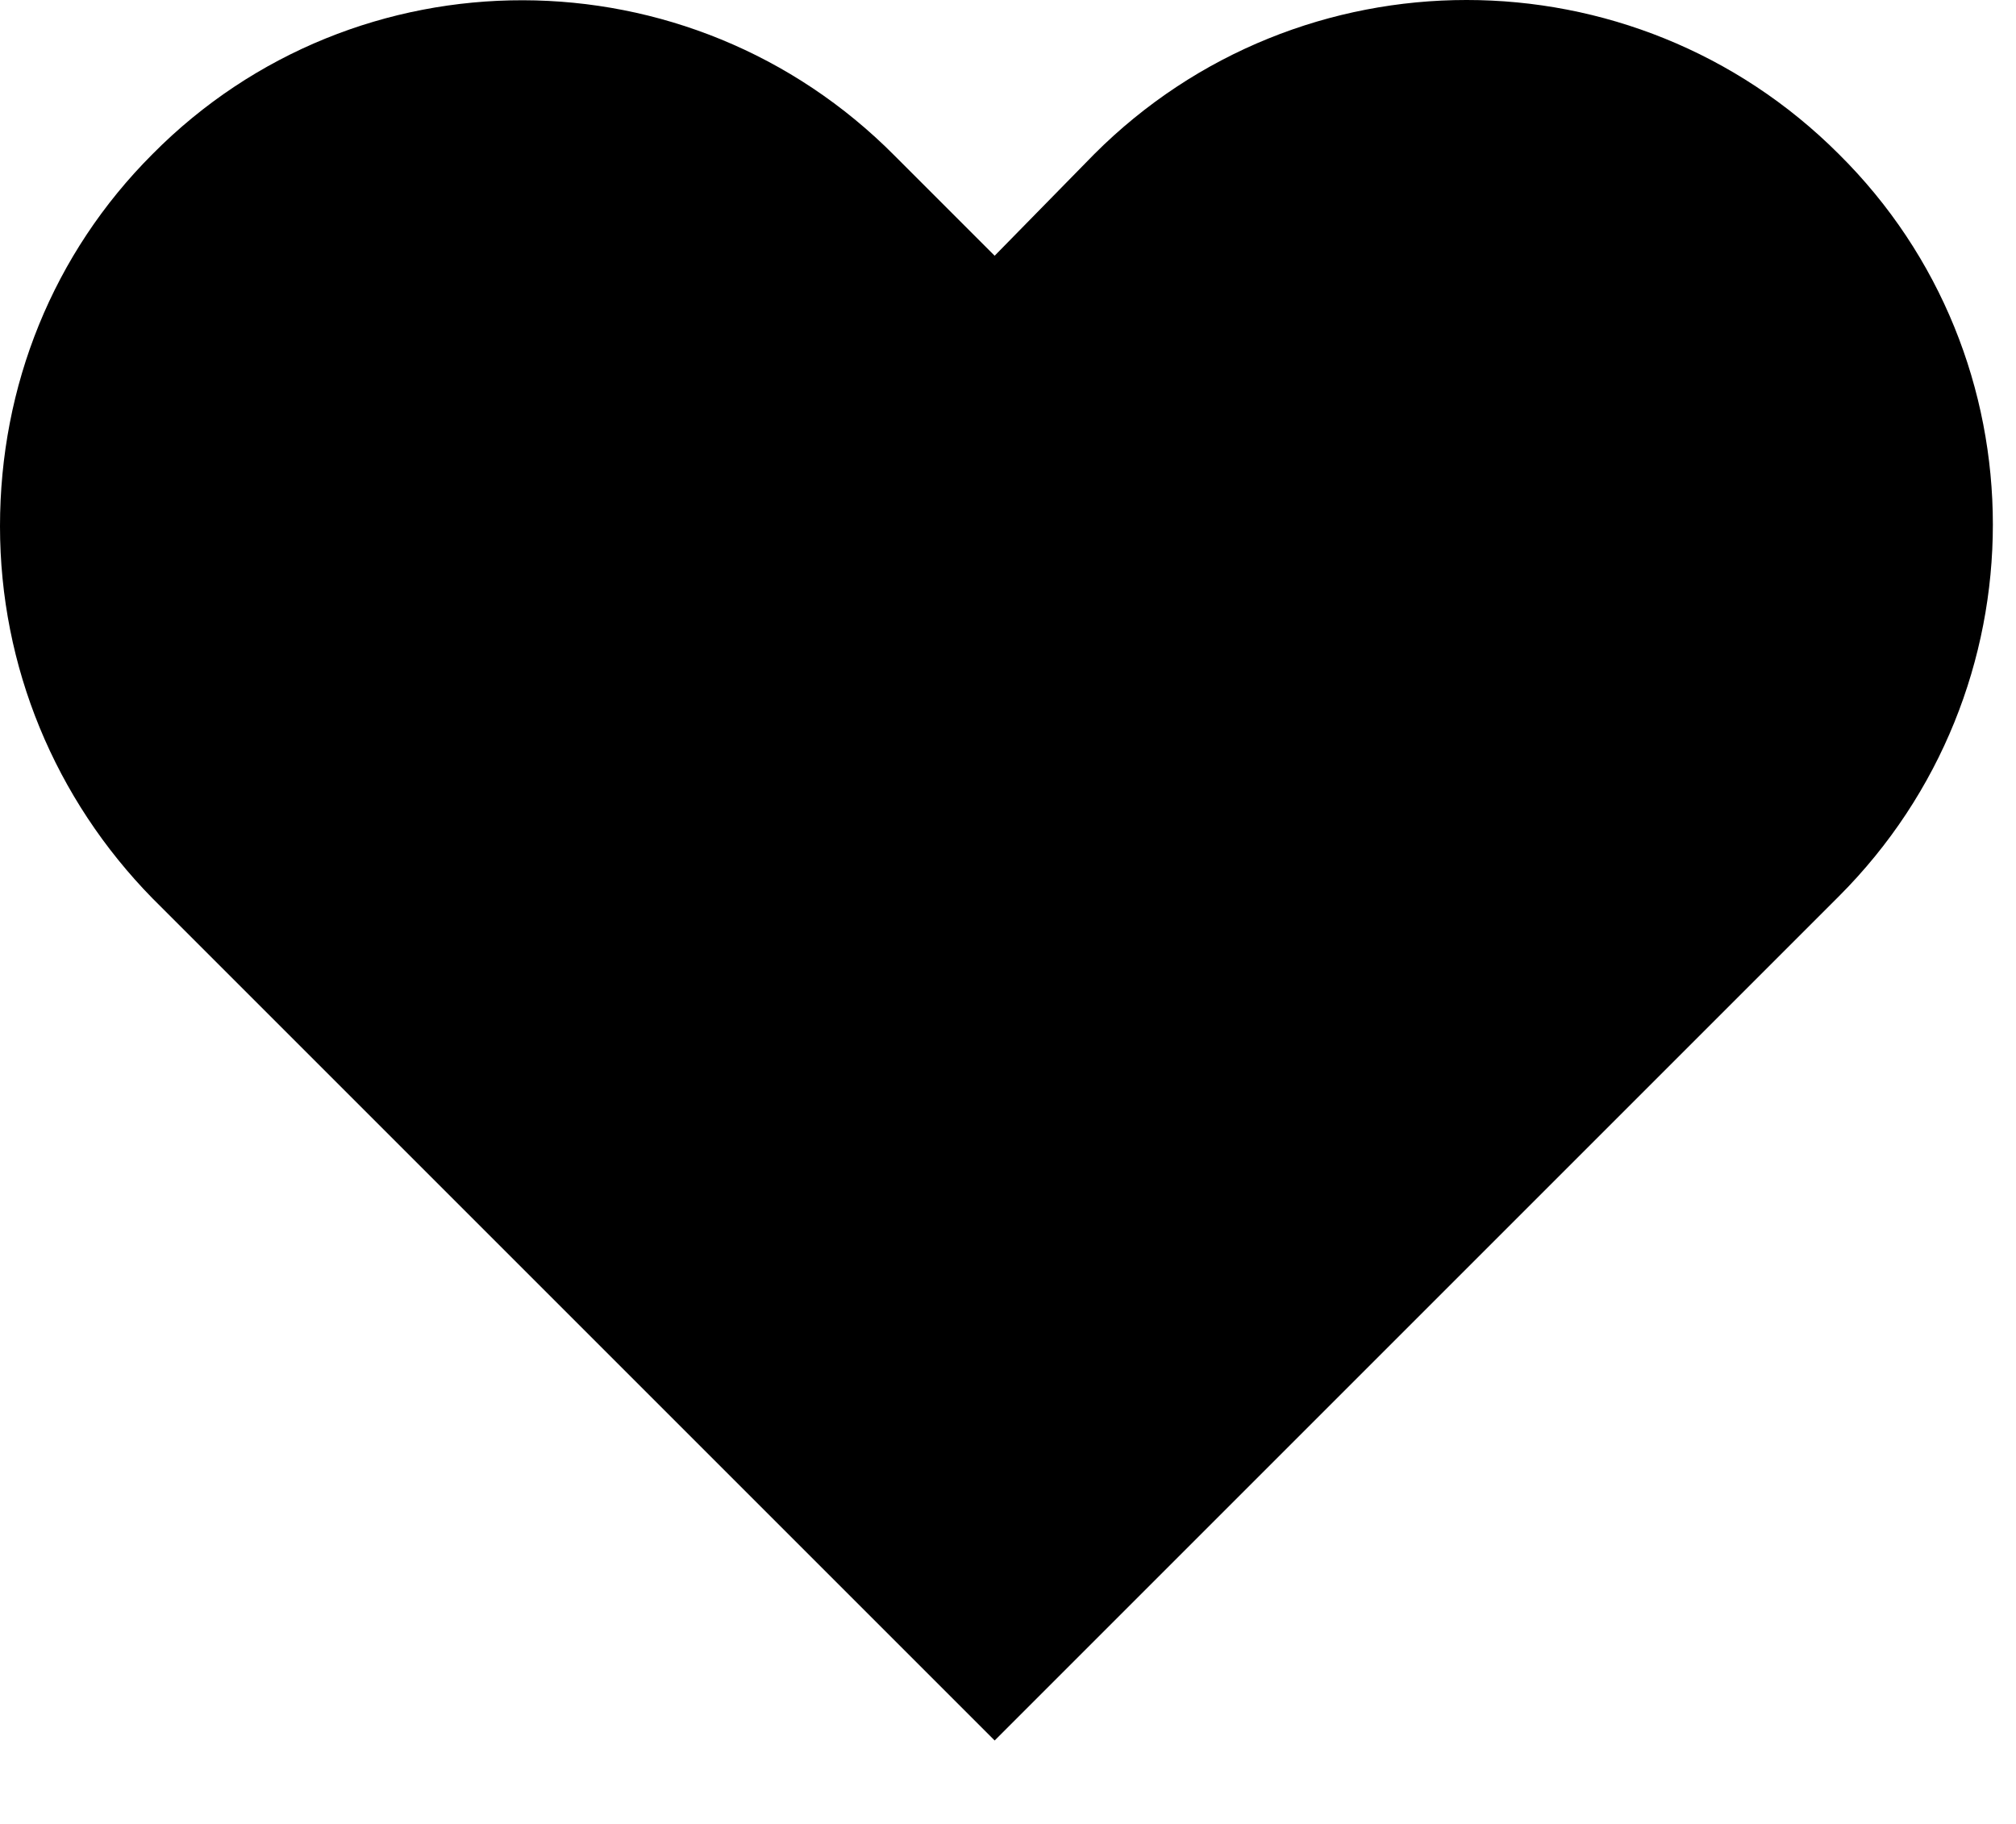
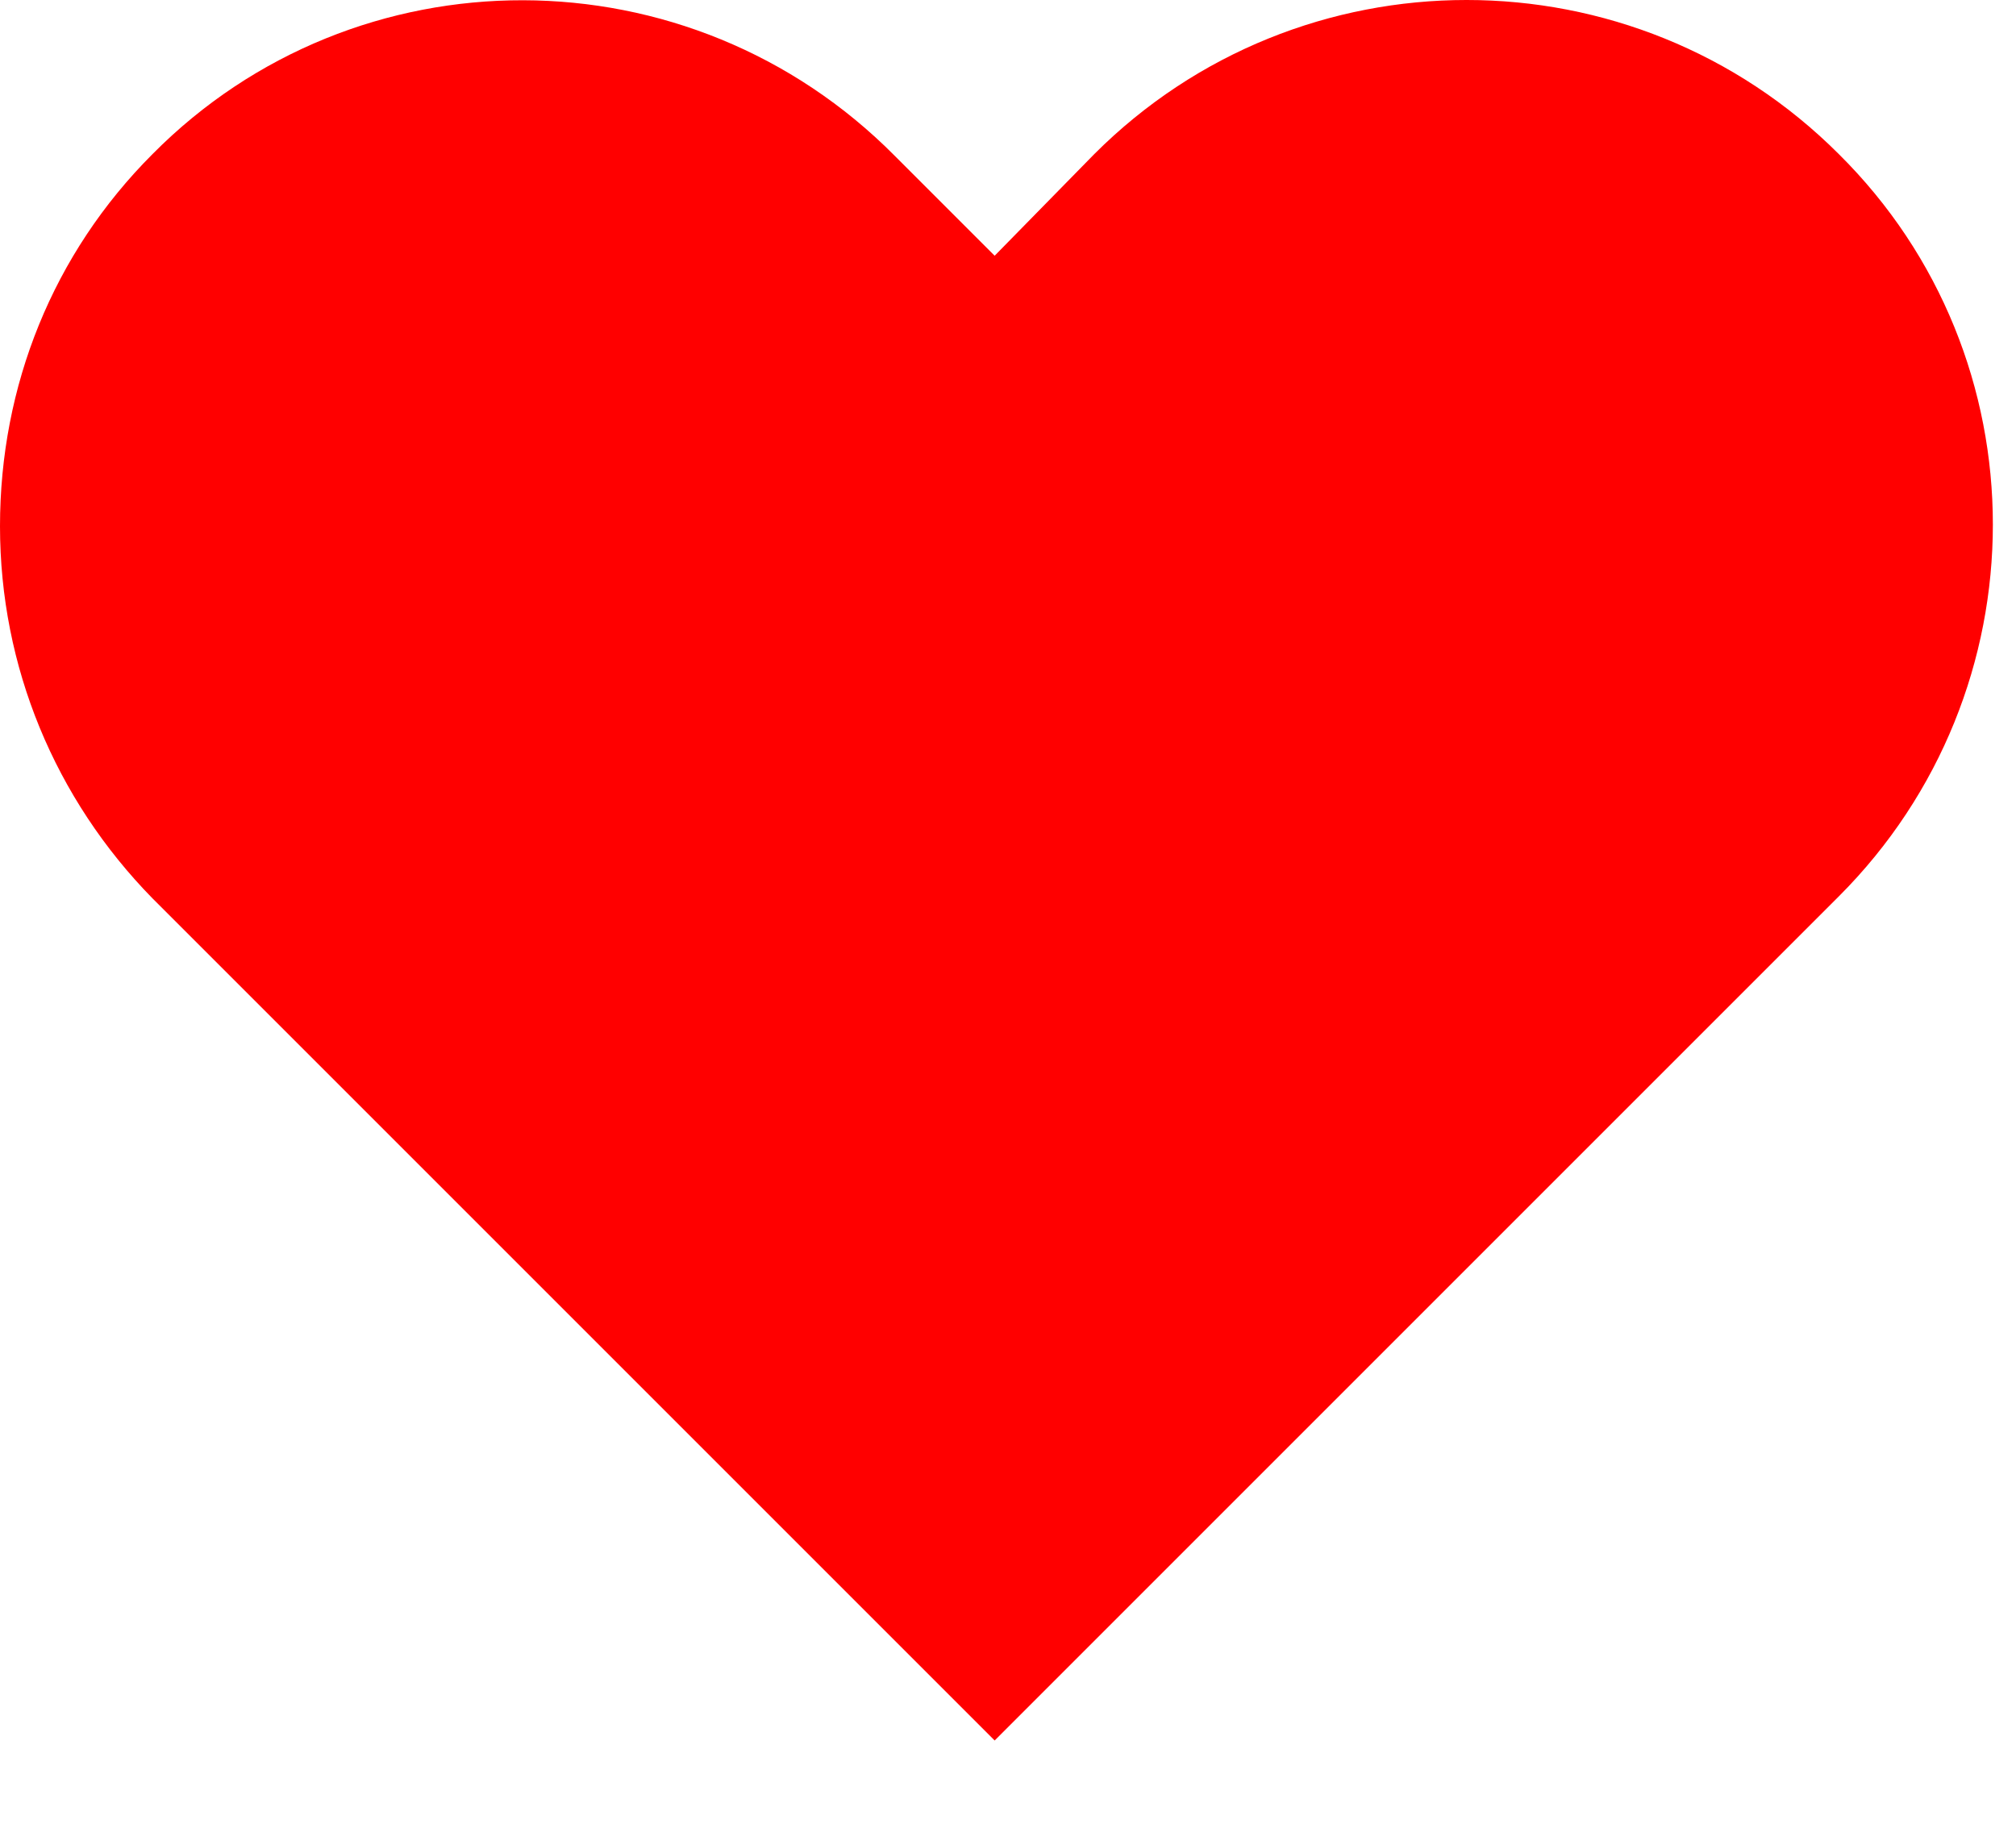
<svg xmlns="http://www.w3.org/2000/svg" width="21" height="19" viewBox="0 0 21 19" fill="none">
-   <path d="M19.154 9.338C21.294 7.198 21.294 3.724 19.154 1.605C17.014 -0.535 13.539 -0.535 11.399 1.605L10.361 2.664L9.323 1.626C7.183 -0.535 3.708 -0.535 1.589 1.605C0.551 2.643 0 4.02 0 5.482C0 6.944 0.572 8.321 1.589 9.359L10.361 18.131L19.154 9.338Z" fill="black" />
+   <path d="M19.154 9.338C21.294 7.198 21.294 3.724 19.154 1.605C17.014 -0.535 13.539 -0.535 11.399 1.605L10.361 2.664L9.323 1.626C7.183 -0.535 3.708 -0.535 1.589 1.605C0.551 2.643 0 4.02 0 5.482C0 6.944 0.572 8.321 1.589 9.359L10.361 18.131L19.154 9.338Z" fill="red" />
</svg>
